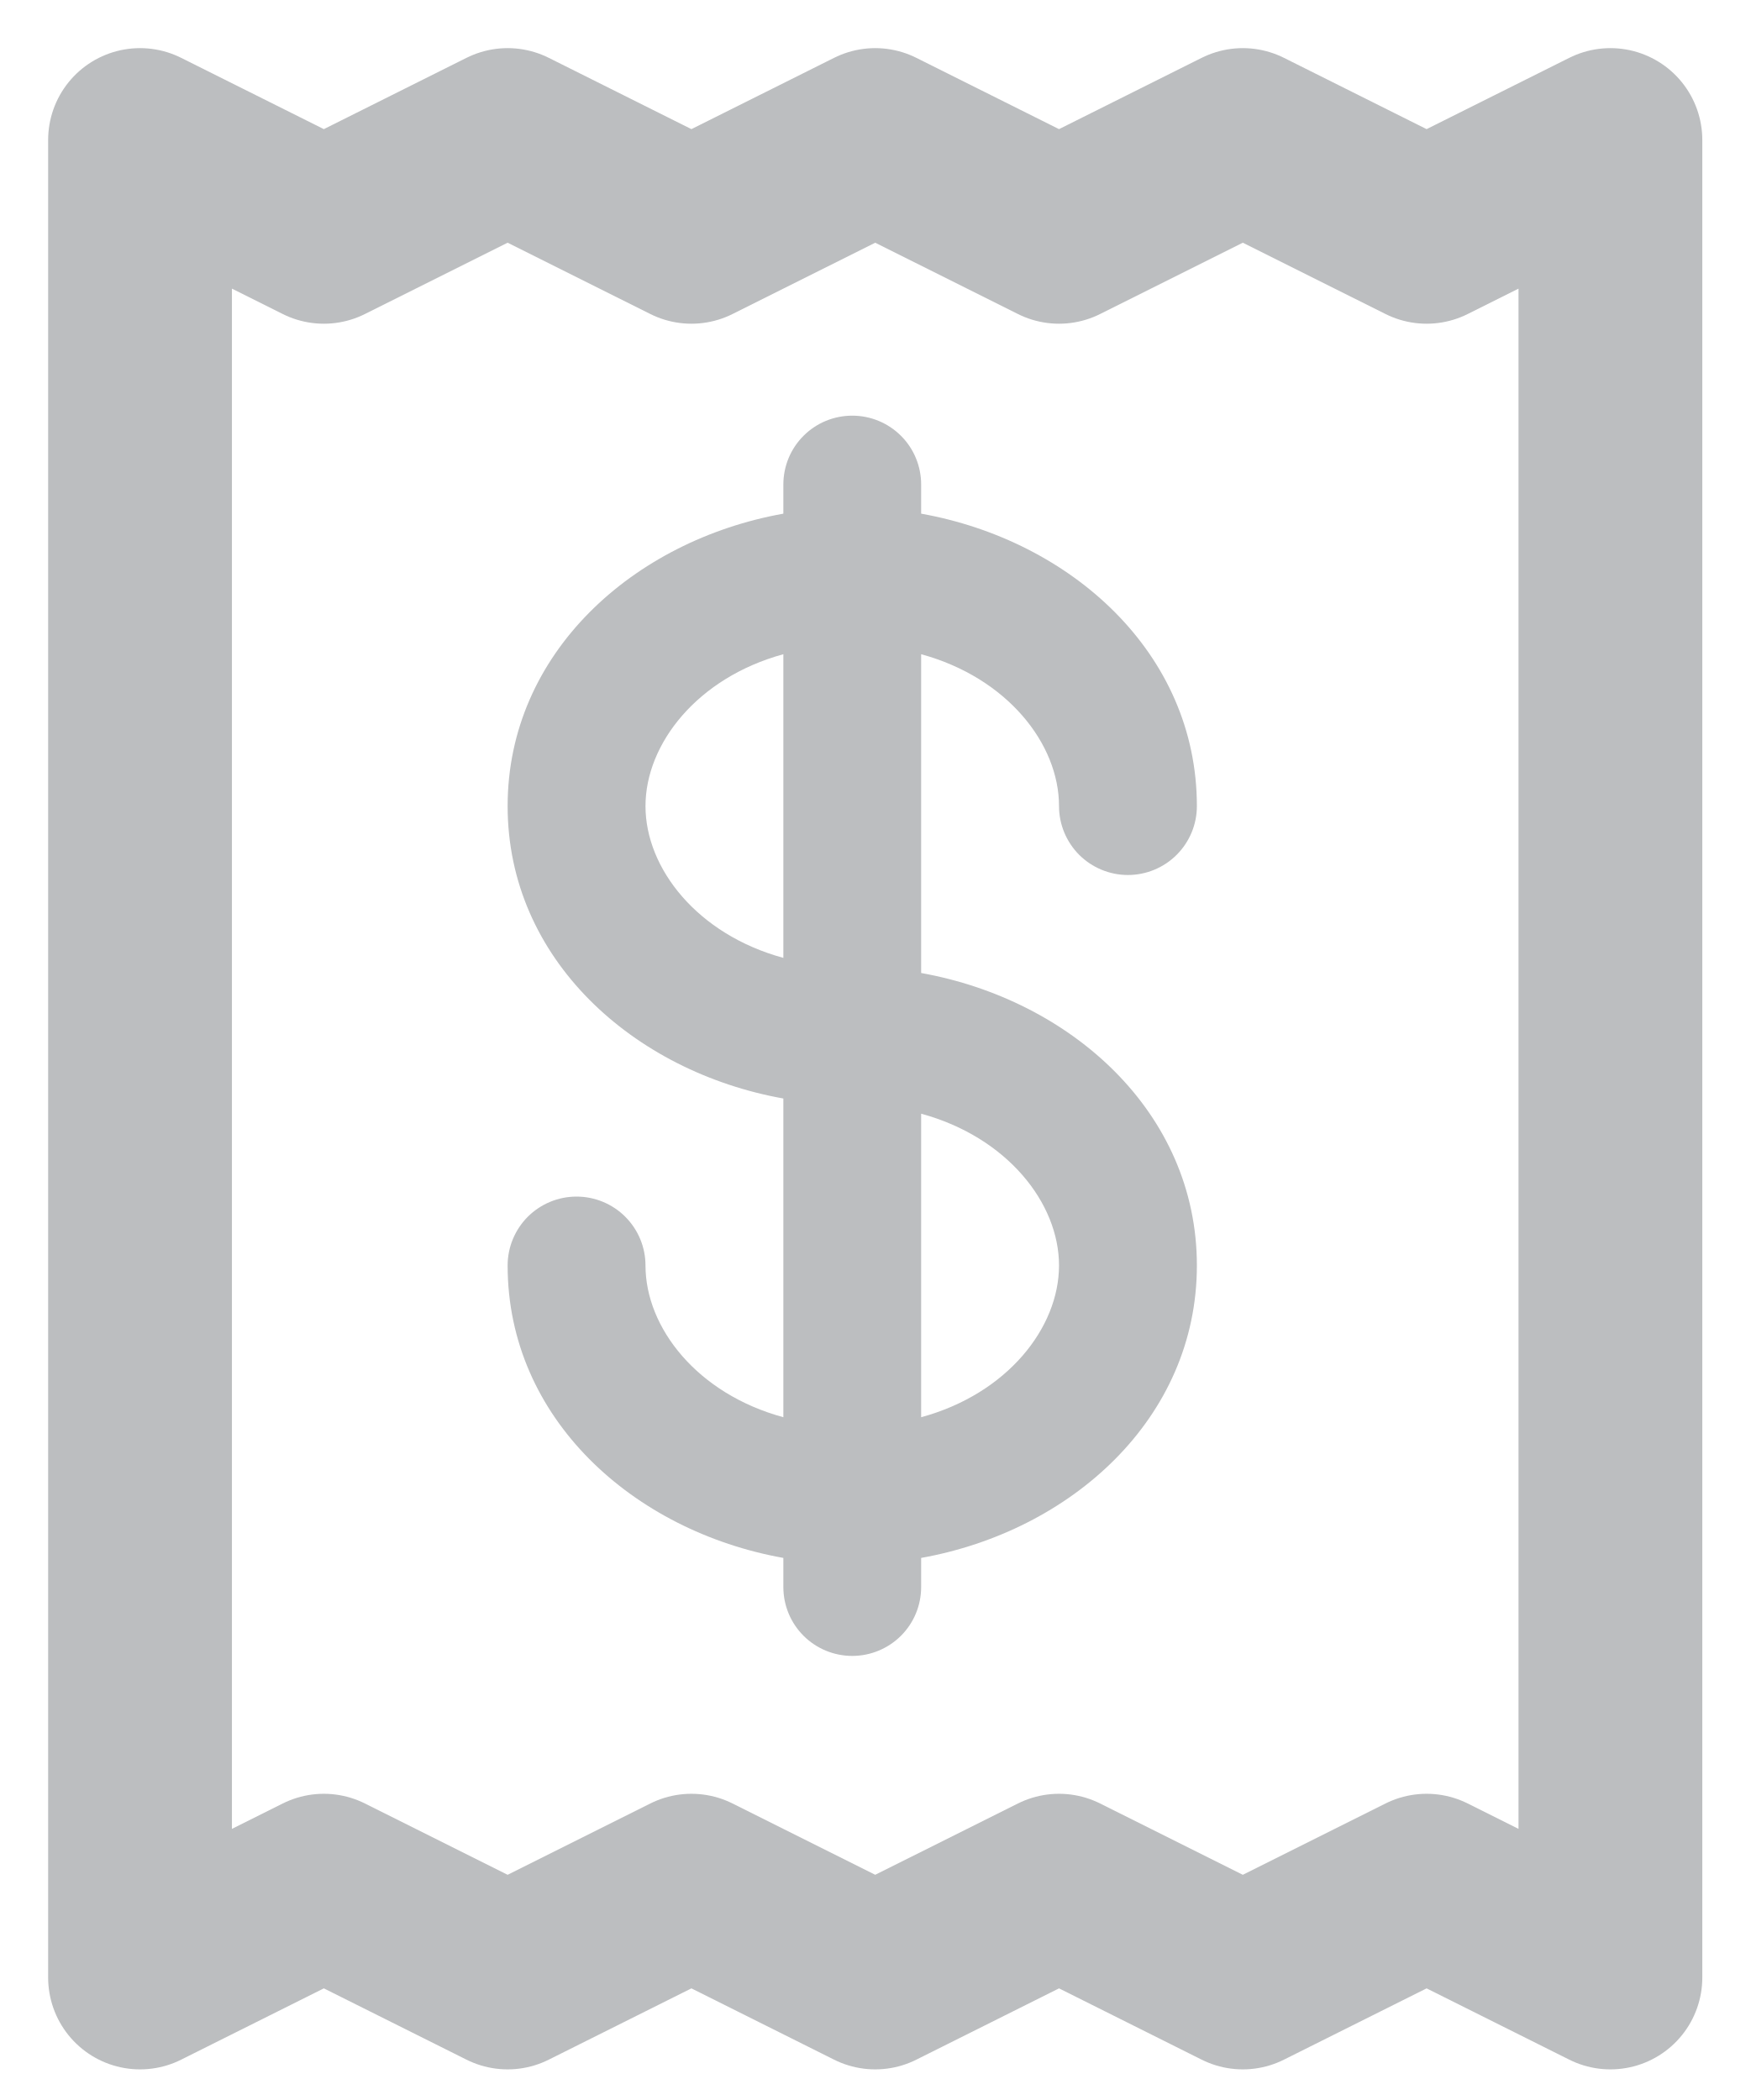
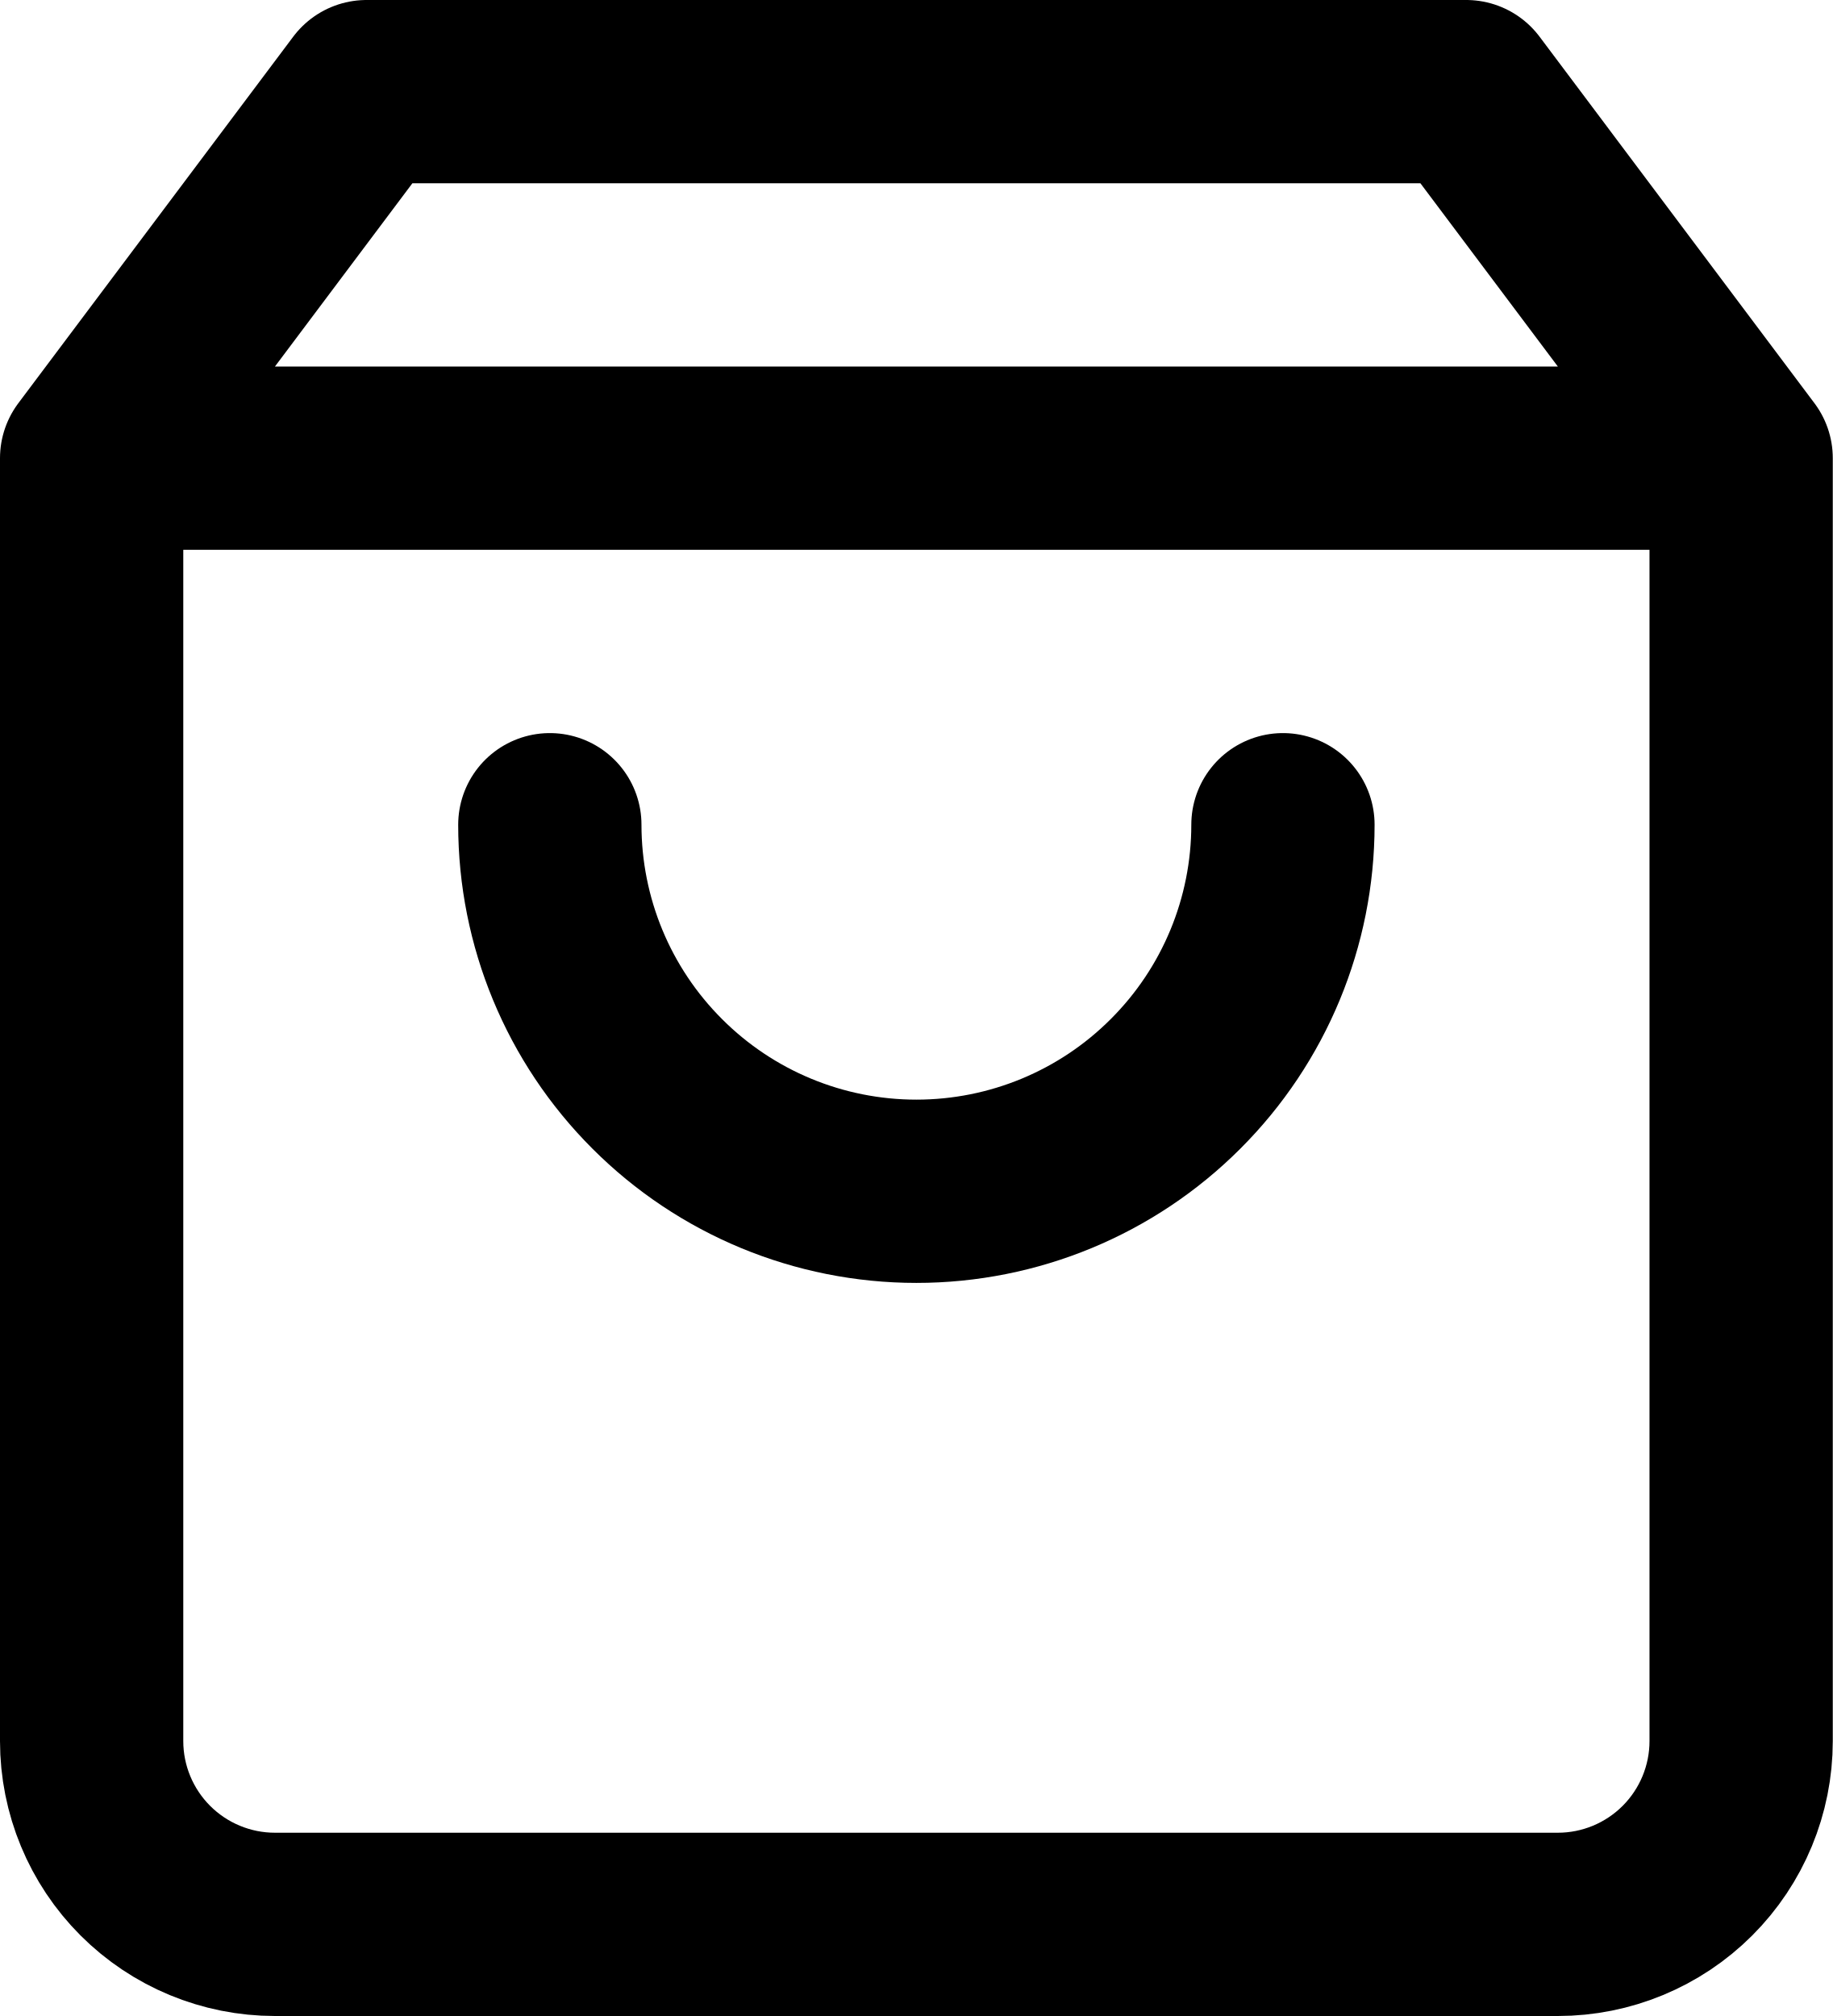
- <svg xmlns="http://www.w3.org/2000/svg" width="25" height="30" viewBox="0 0 25 30" fill="none">
-   <path d="M2 2V28.25L4.625 26.938L7.25 28.25L9.875 26.938L12.5 28.25L15.125 26.938L17.75 28.25L20.375 26.938L23 28.25V2L20.375 3.312L17.75 2L15.125 3.312L12.5 2L9.875 3.312L7.25 2L4.625 3.312L2 2Z" stroke="#BCBEC0" stroke-width="2.625" stroke-linecap="round" stroke-linejoin="round" />
-   <path fill-rule="evenodd" clip-rule="evenodd" d="M12.172 5.938C12.433 5.938 12.683 6.041 12.868 6.226C13.053 6.41 13.156 6.661 13.156 6.922V7.338C15.296 7.721 17.094 9.329 17.094 11.516C17.094 11.777 16.99 12.027 16.805 12.212C16.621 12.396 16.37 12.5 16.109 12.5C15.848 12.5 15.598 12.396 15.413 12.212C15.229 12.027 15.125 11.777 15.125 11.516C15.125 10.626 14.385 9.682 13.156 9.346V13.9C15.296 14.284 17.094 15.892 17.094 18.078C17.094 20.265 15.296 21.873 13.156 22.256V22.672C13.156 22.933 13.053 23.183 12.868 23.368C12.683 23.552 12.433 23.656 12.172 23.656C11.911 23.656 11.66 23.552 11.476 23.368C11.291 23.183 11.188 22.933 11.188 22.672V22.256C9.048 21.873 7.25 20.265 7.25 18.078C7.25 17.817 7.354 17.567 7.538 17.382C7.723 17.198 7.973 17.094 8.234 17.094C8.495 17.094 8.746 17.198 8.93 17.382C9.115 17.567 9.219 17.817 9.219 18.078C9.219 18.968 9.959 19.912 11.188 20.246V15.693C9.048 15.31 7.25 13.702 7.25 11.516C7.25 9.329 9.048 7.721 11.188 7.338V6.922C11.188 6.661 11.291 6.41 11.476 6.226C11.66 6.041 11.911 5.938 12.172 5.938ZM11.188 9.346C9.959 9.682 9.219 10.626 9.219 11.516C9.219 12.405 9.959 13.349 11.188 13.684V9.346ZM15.125 18.078C15.125 17.188 14.385 16.245 13.156 15.91V20.246C14.385 19.912 15.125 18.968 15.125 18.078Z" fill="#BCBEC0" />
+ <svg xmlns="http://www.w3.org/2000/svg" width="20" height="22" viewBox="0 0 20 22" fill="none">
+   <path d="M1 5L4 1H16L19 5M1 5V19C1 19.53 1.211 20.039 1.586 20.414C1.961 20.789 2.47 21 3 21H17C17.53 21 18.039 20.789 18.414 20.414C18.789 20.039 19 19.53 19 19V5M1 5H19M14 9C14 10.061 13.579 11.078 12.828 11.828C12.078 12.579 11.061 13 10 13C8.939 13 7.922 12.579 7.172 11.828C6.421 11.078 6 10.061 6 9" stroke="black" stroke-width="2" stroke-linecap="round" stroke-linejoin="round" />
</svg>
